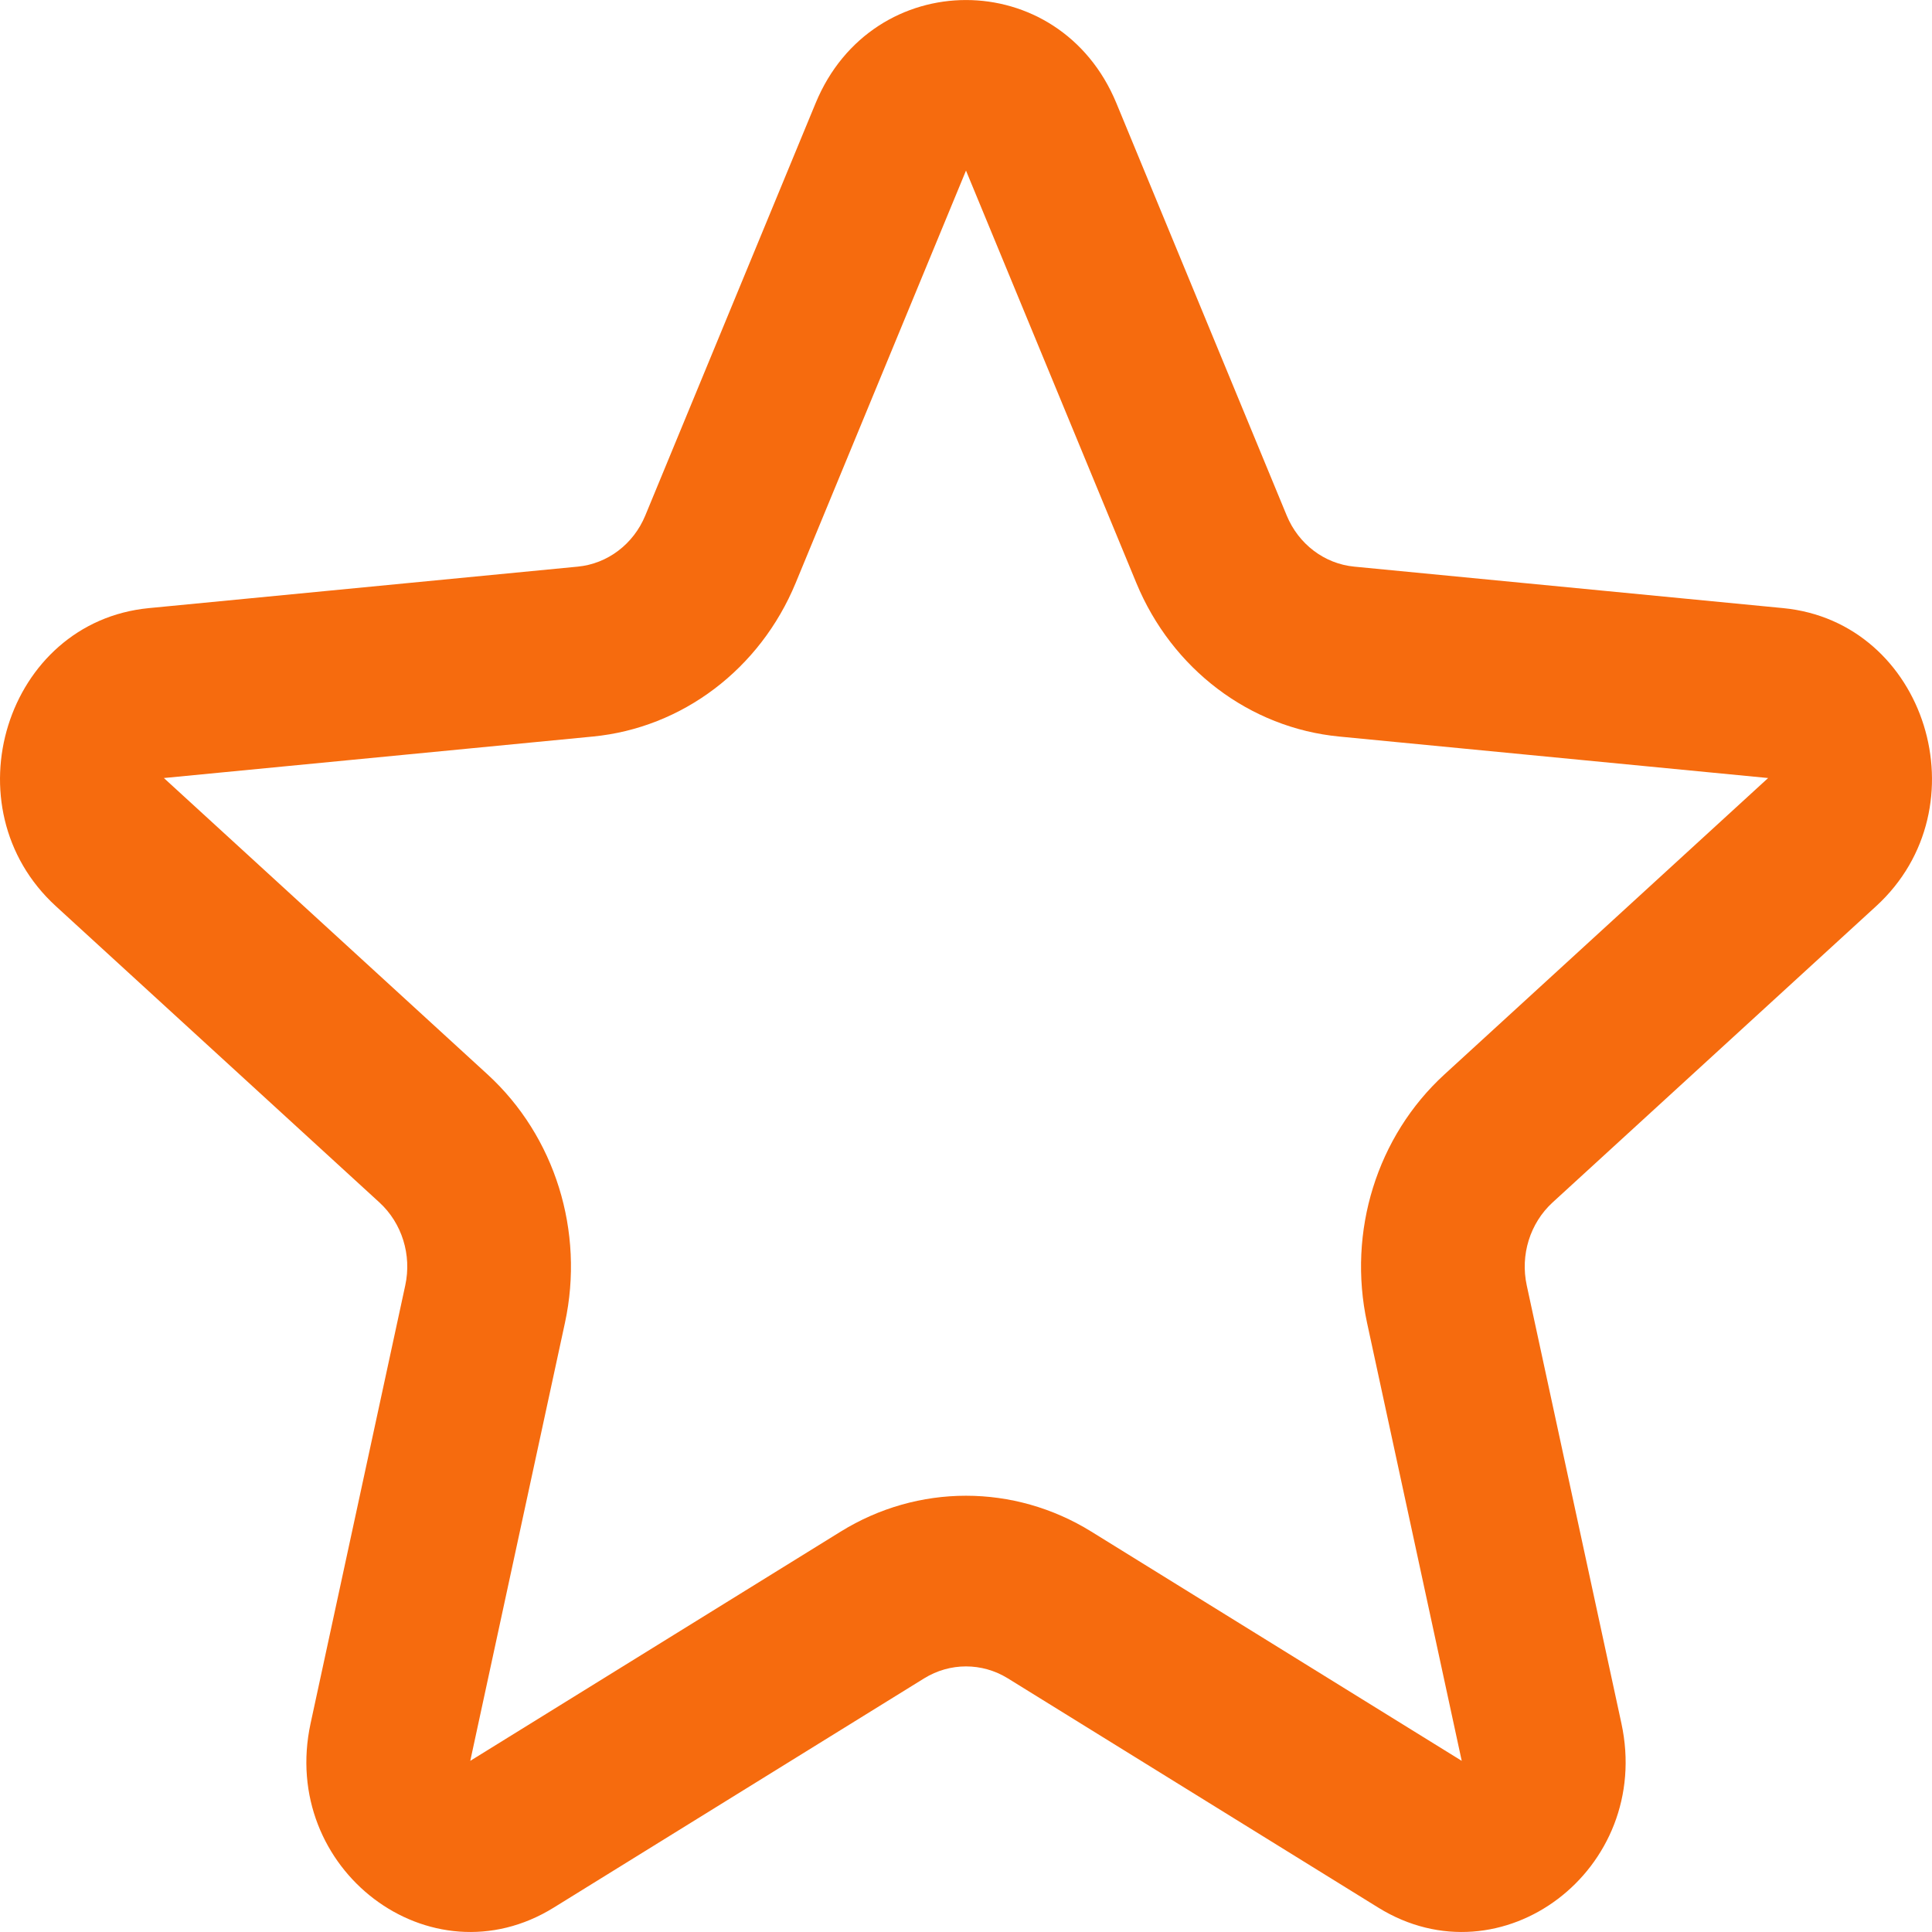
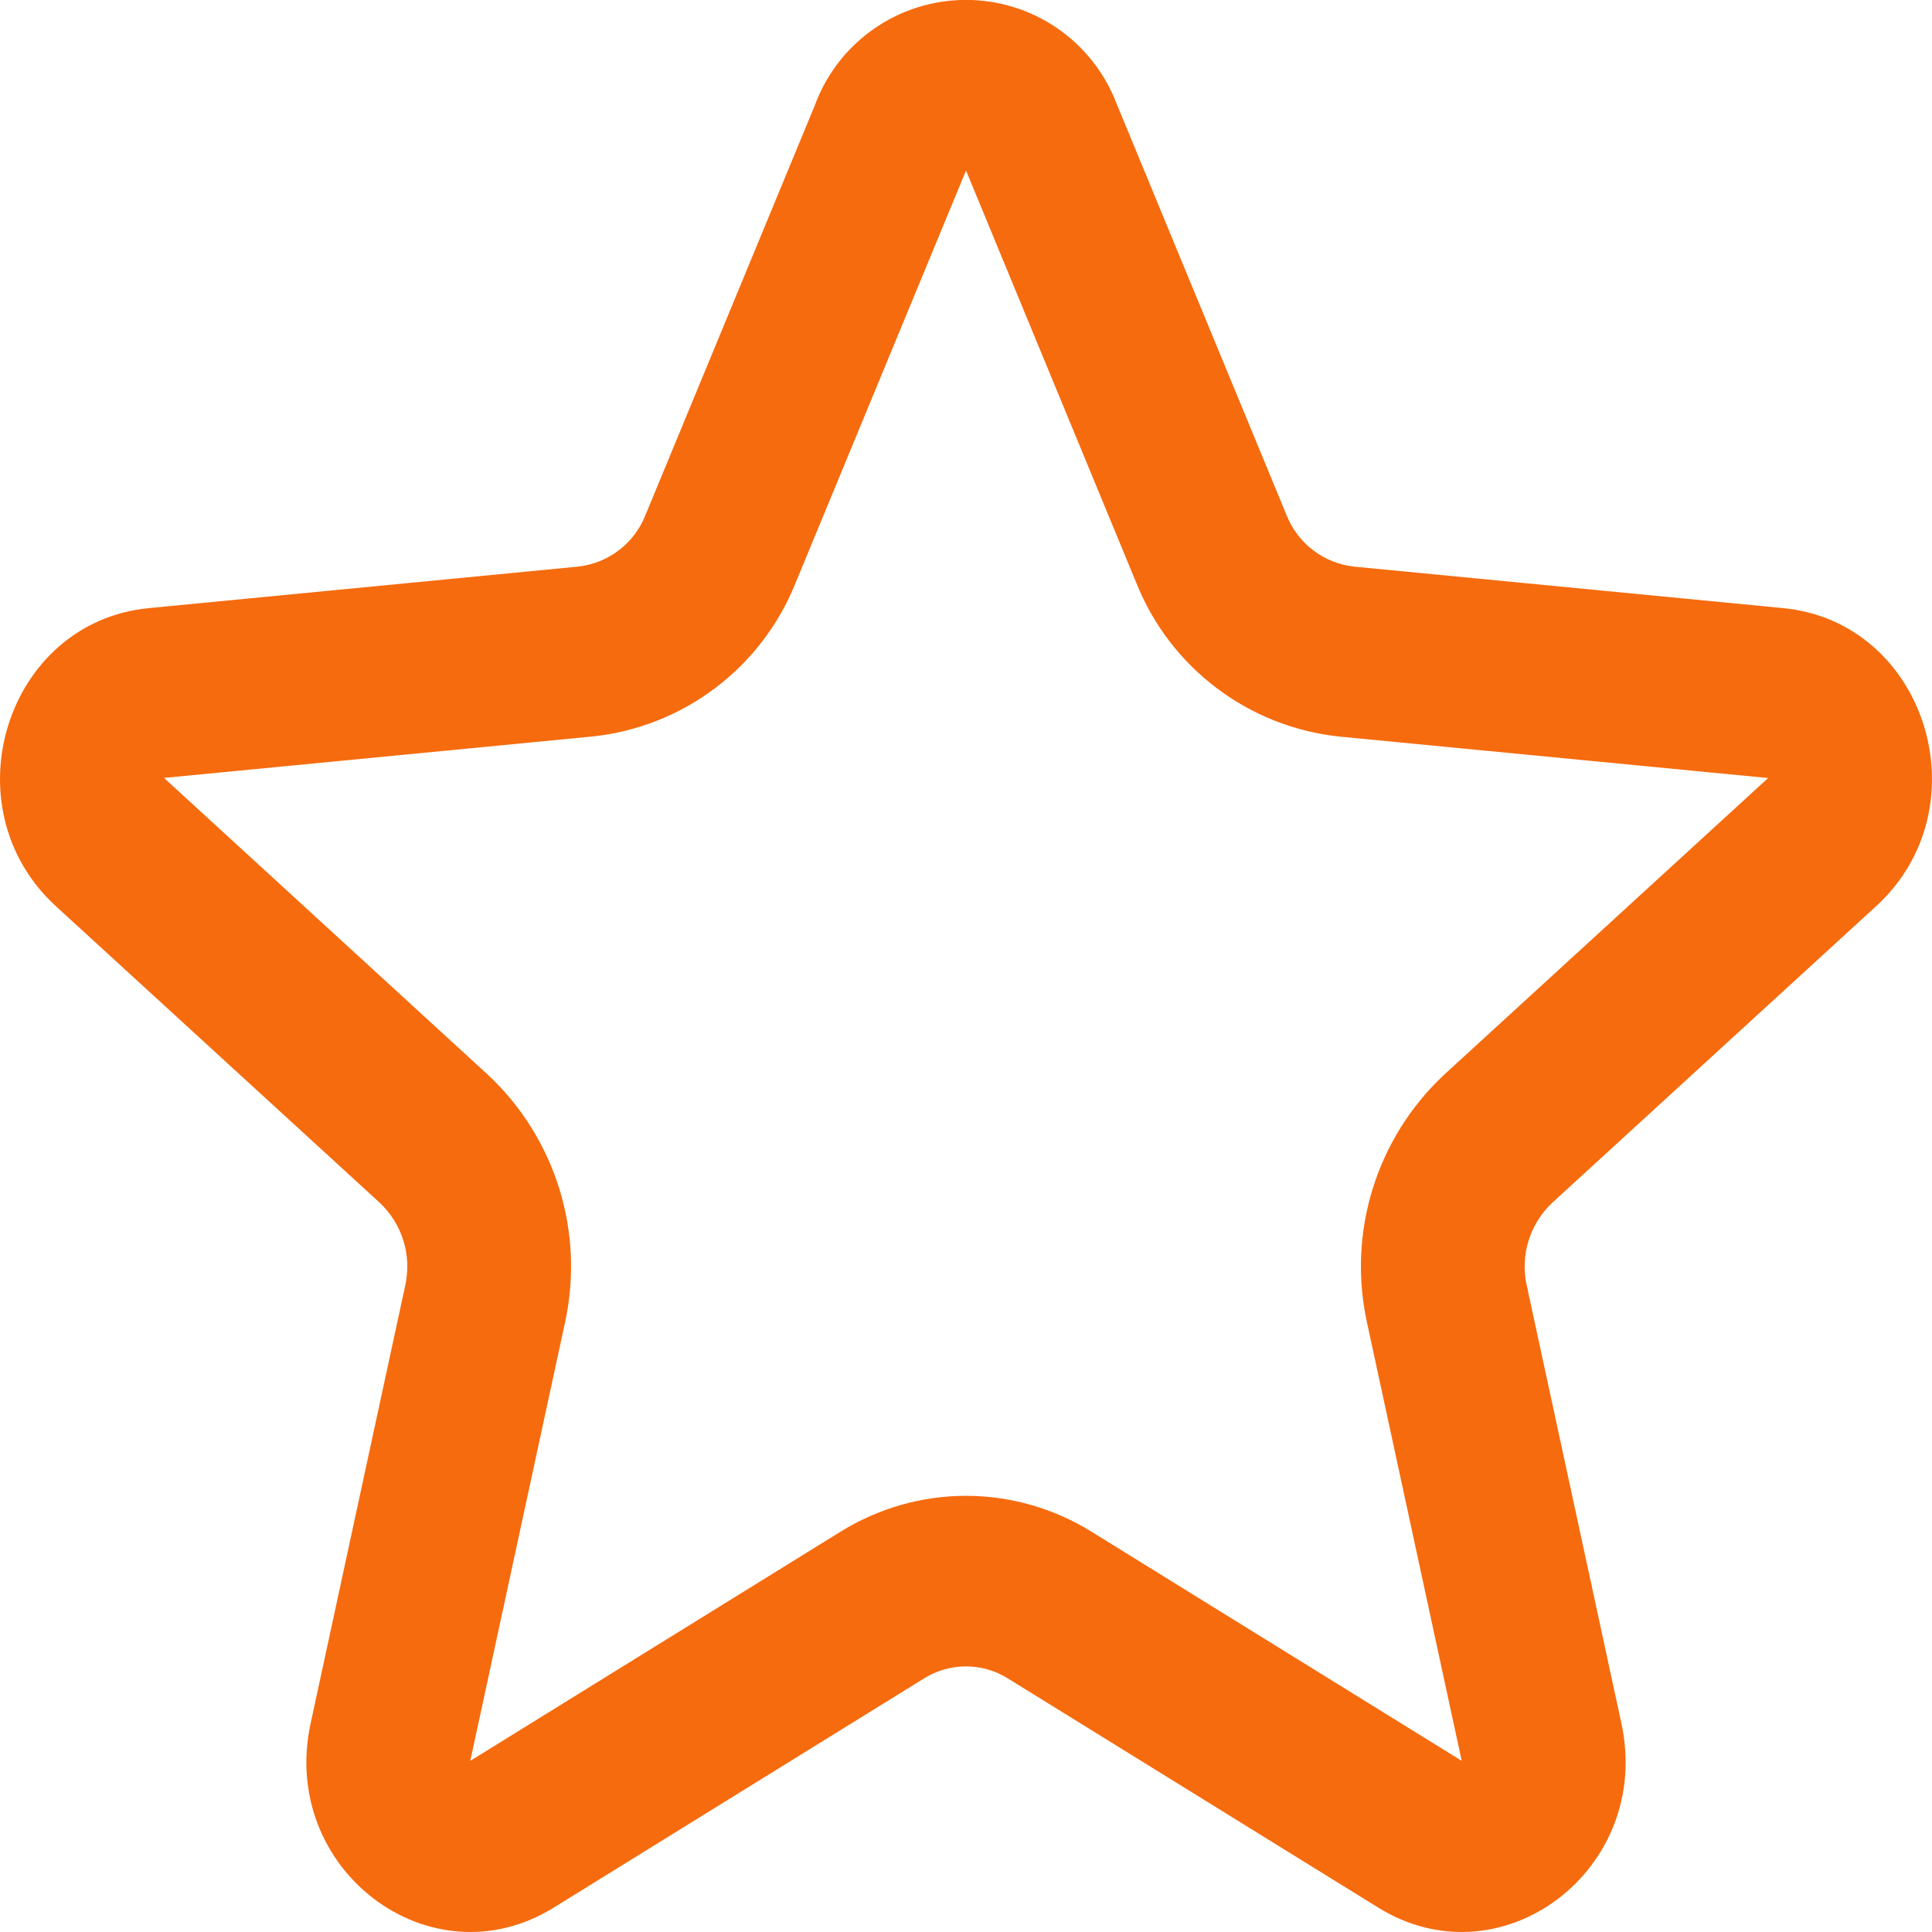
- <svg xmlns="http://www.w3.org/2000/svg" width="17" height="17" viewBox="0 0 17 17" fill="none">
-   <path fill-rule="evenodd" clip-rule="evenodd" d="M7.177 0.907C7.677 -0.302 9.323 -0.302 9.823 0.907L11.322 4.536C11.426 4.788 11.654 4.961 11.917 4.986L15.691 5.351C16.949 5.473 17.458 7.105 16.508 7.974L13.661 10.581C13.463 10.763 13.376 11.042 13.434 11.31L14.267 15.164C14.545 16.449 13.213 17.458 12.127 16.785L8.868 14.768C8.641 14.628 8.359 14.628 8.132 14.768L4.873 16.785C3.787 17.458 2.455 16.449 2.733 15.164L3.566 11.31C3.624 11.042 3.537 10.763 3.339 10.581L0.492 7.974C-0.458 7.105 0.051 5.473 1.309 5.351L5.083 4.986C5.346 4.961 5.574 4.788 5.678 4.536L7.177 0.907ZM8.5 1.501L7.001 5.13C6.688 5.887 6.004 6.405 5.216 6.481L1.442 6.846L4.29 9.454C4.884 9.998 5.145 10.836 4.971 11.64L4.138 15.494L7.397 13.477C8.077 13.056 8.923 13.056 9.603 13.477L12.862 15.494L12.029 11.64C11.855 10.836 12.116 9.998 12.71 9.454L15.558 6.846L11.784 6.481C10.996 6.405 10.312 5.887 9.999 5.13L8.5 1.501Z" fill="#F66B0E" />
+ <svg xmlns="http://www.w3.org/2000/svg" width="17" height="17" fill="none">
+   <path fill-rule="evenodd" clip-rule="evenodd" d="M7.177.907a1.418 1.418 0 0 1 2.646 0l1.499 3.629a.723.723 0 0 0 .595.45l3.774.365c1.258.122 1.767 1.754.817 2.623l-2.847 2.607a.77.77 0 0 0-.227.73l.833 3.853c.278 1.285-1.054 2.294-2.14 1.621l-3.26-2.017a.695.695 0 0 0-.735 0l-3.259 2.017c-1.086.673-2.418-.336-2.14-1.62l.833-3.855a.77.77 0 0 0-.227-.729L.492 7.974c-.95-.87-.441-2.501.817-2.623l3.774-.365a.723.723 0 0 0 .595-.45l1.5-3.629Zm1.323.594L7 5.13A2.17 2.17 0 0 1 5.217 6.48l-3.774.365L4.29 9.454a2.31 2.31 0 0 1 .681 2.186l-.833 3.854 3.259-2.017c.68-.42 1.526-.42 2.206 0l3.259 2.017-.833-3.854a2.31 2.31 0 0 1 .681-2.186l2.848-2.608-3.774-.365A2.17 2.17 0 0 1 9.999 5.13L8.5 1.5Z" fill="#F66B0E" />
</svg>
